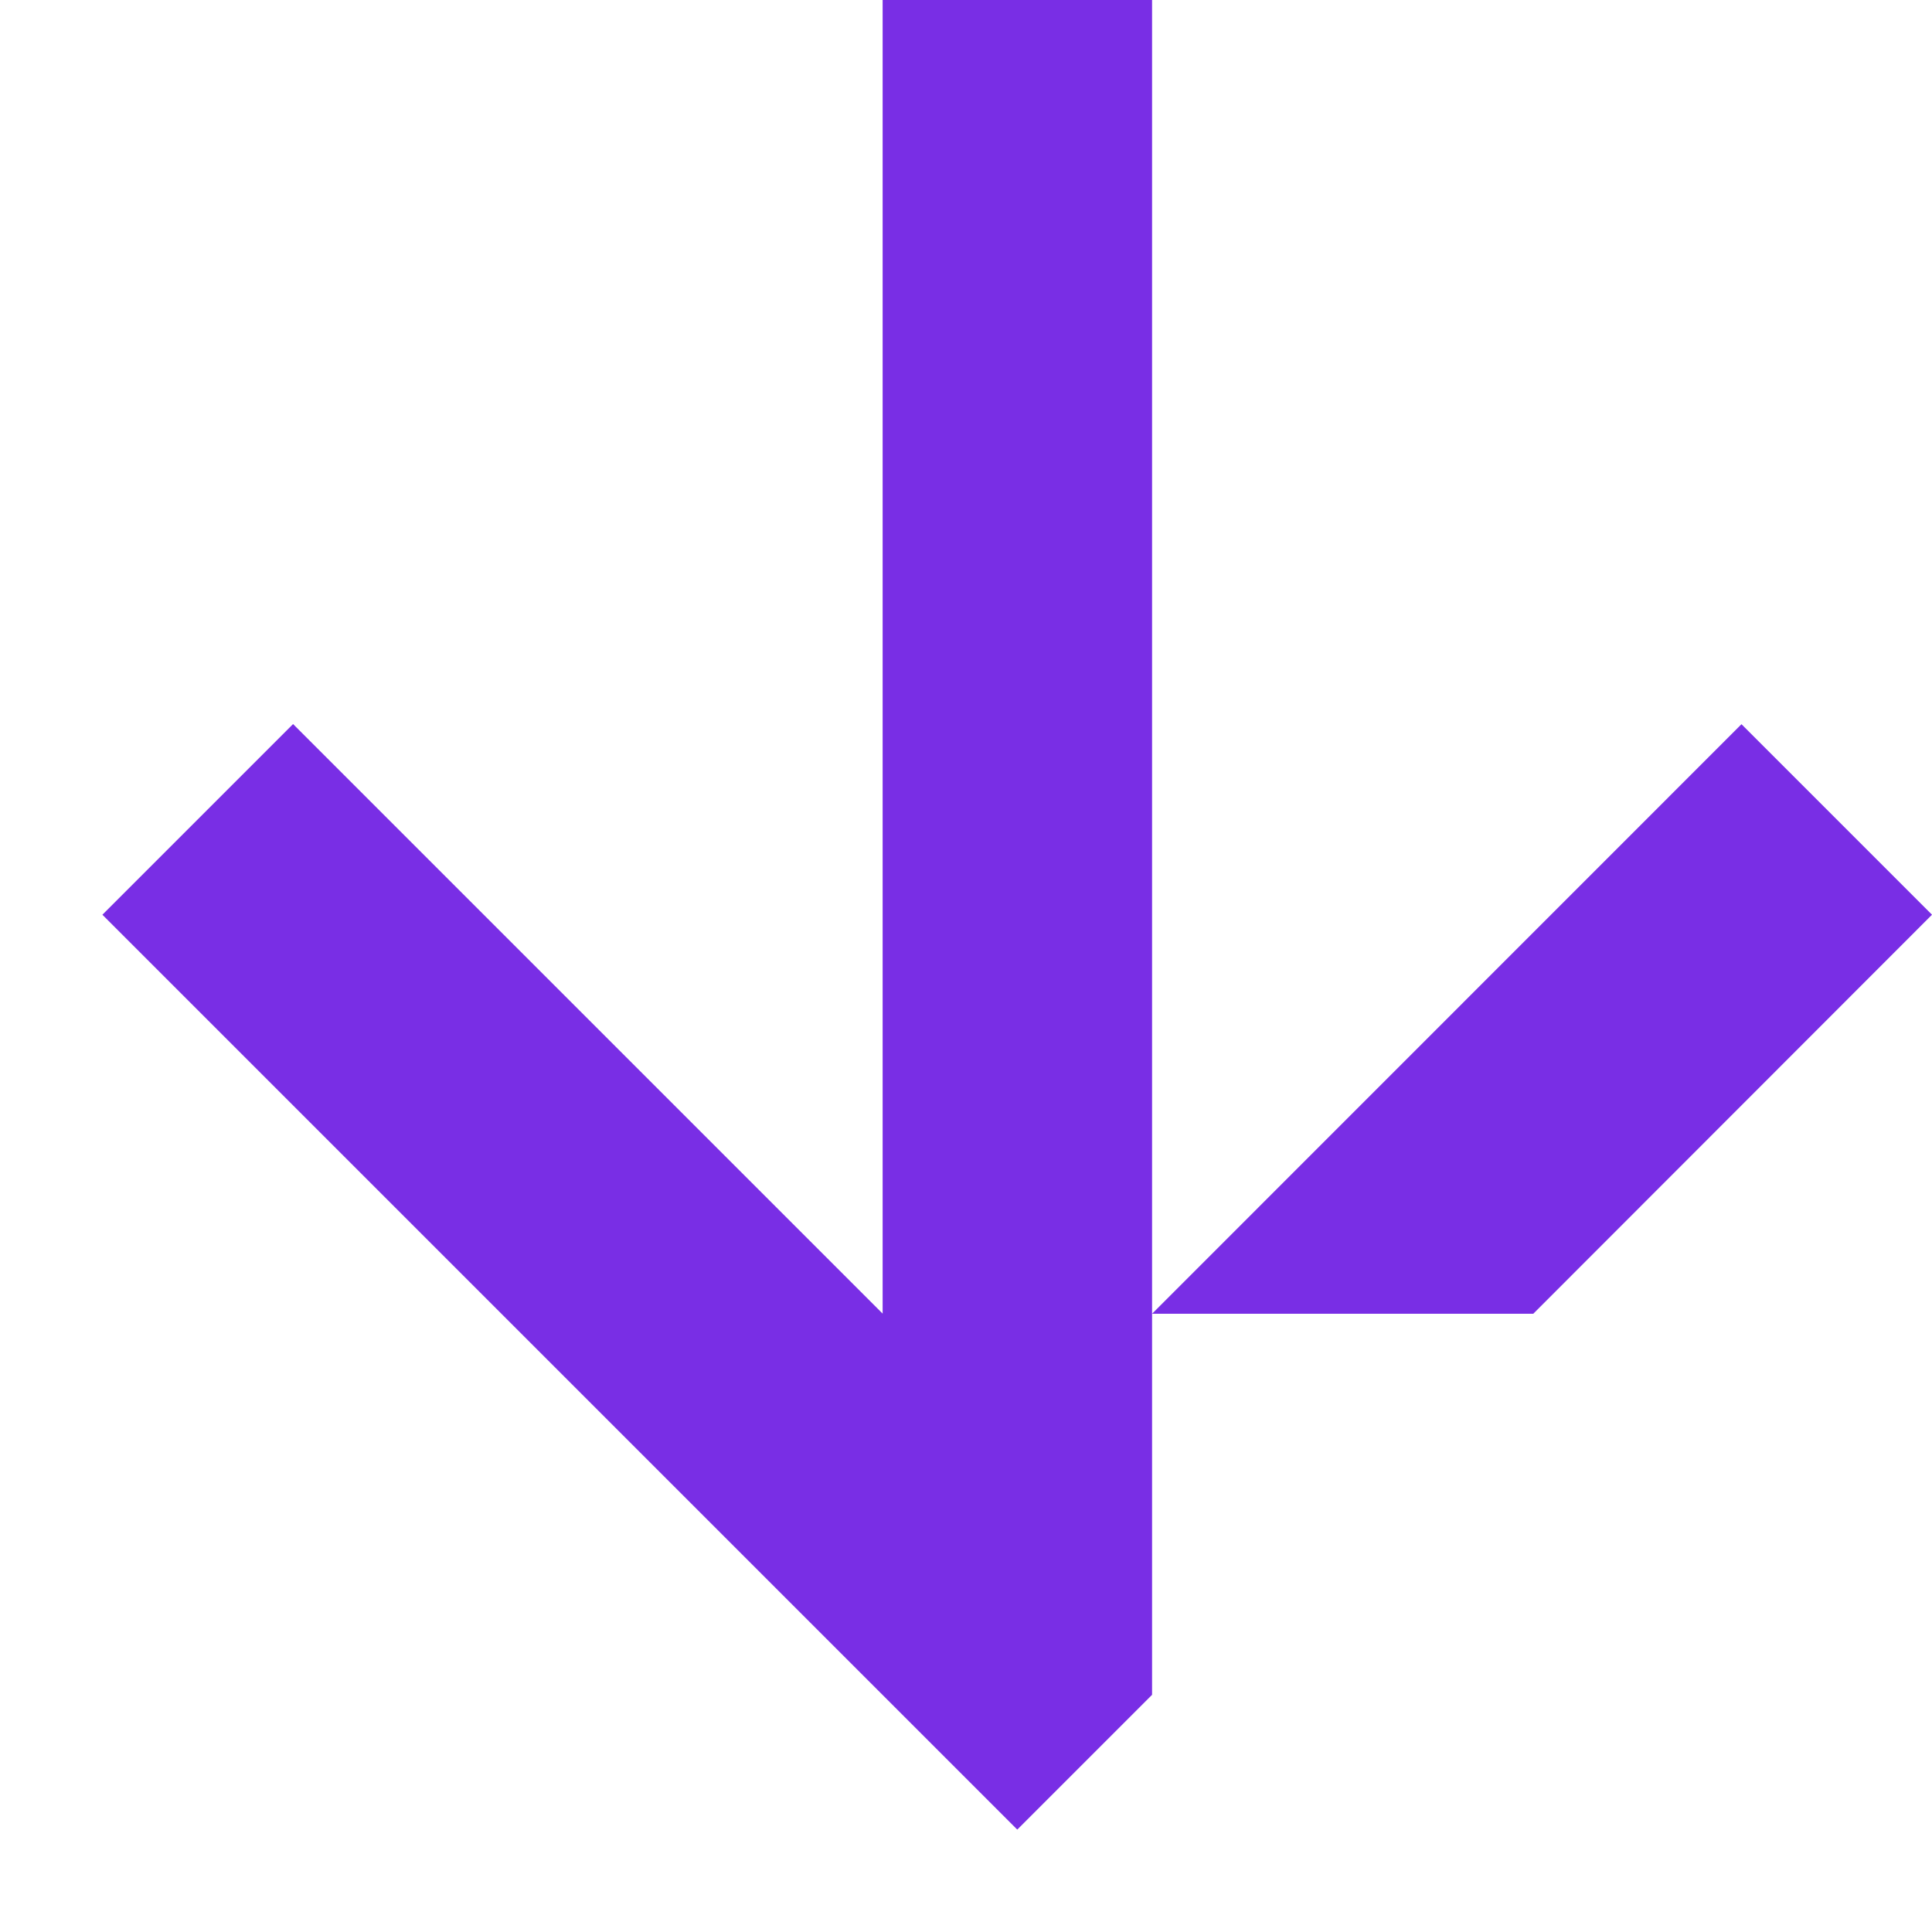
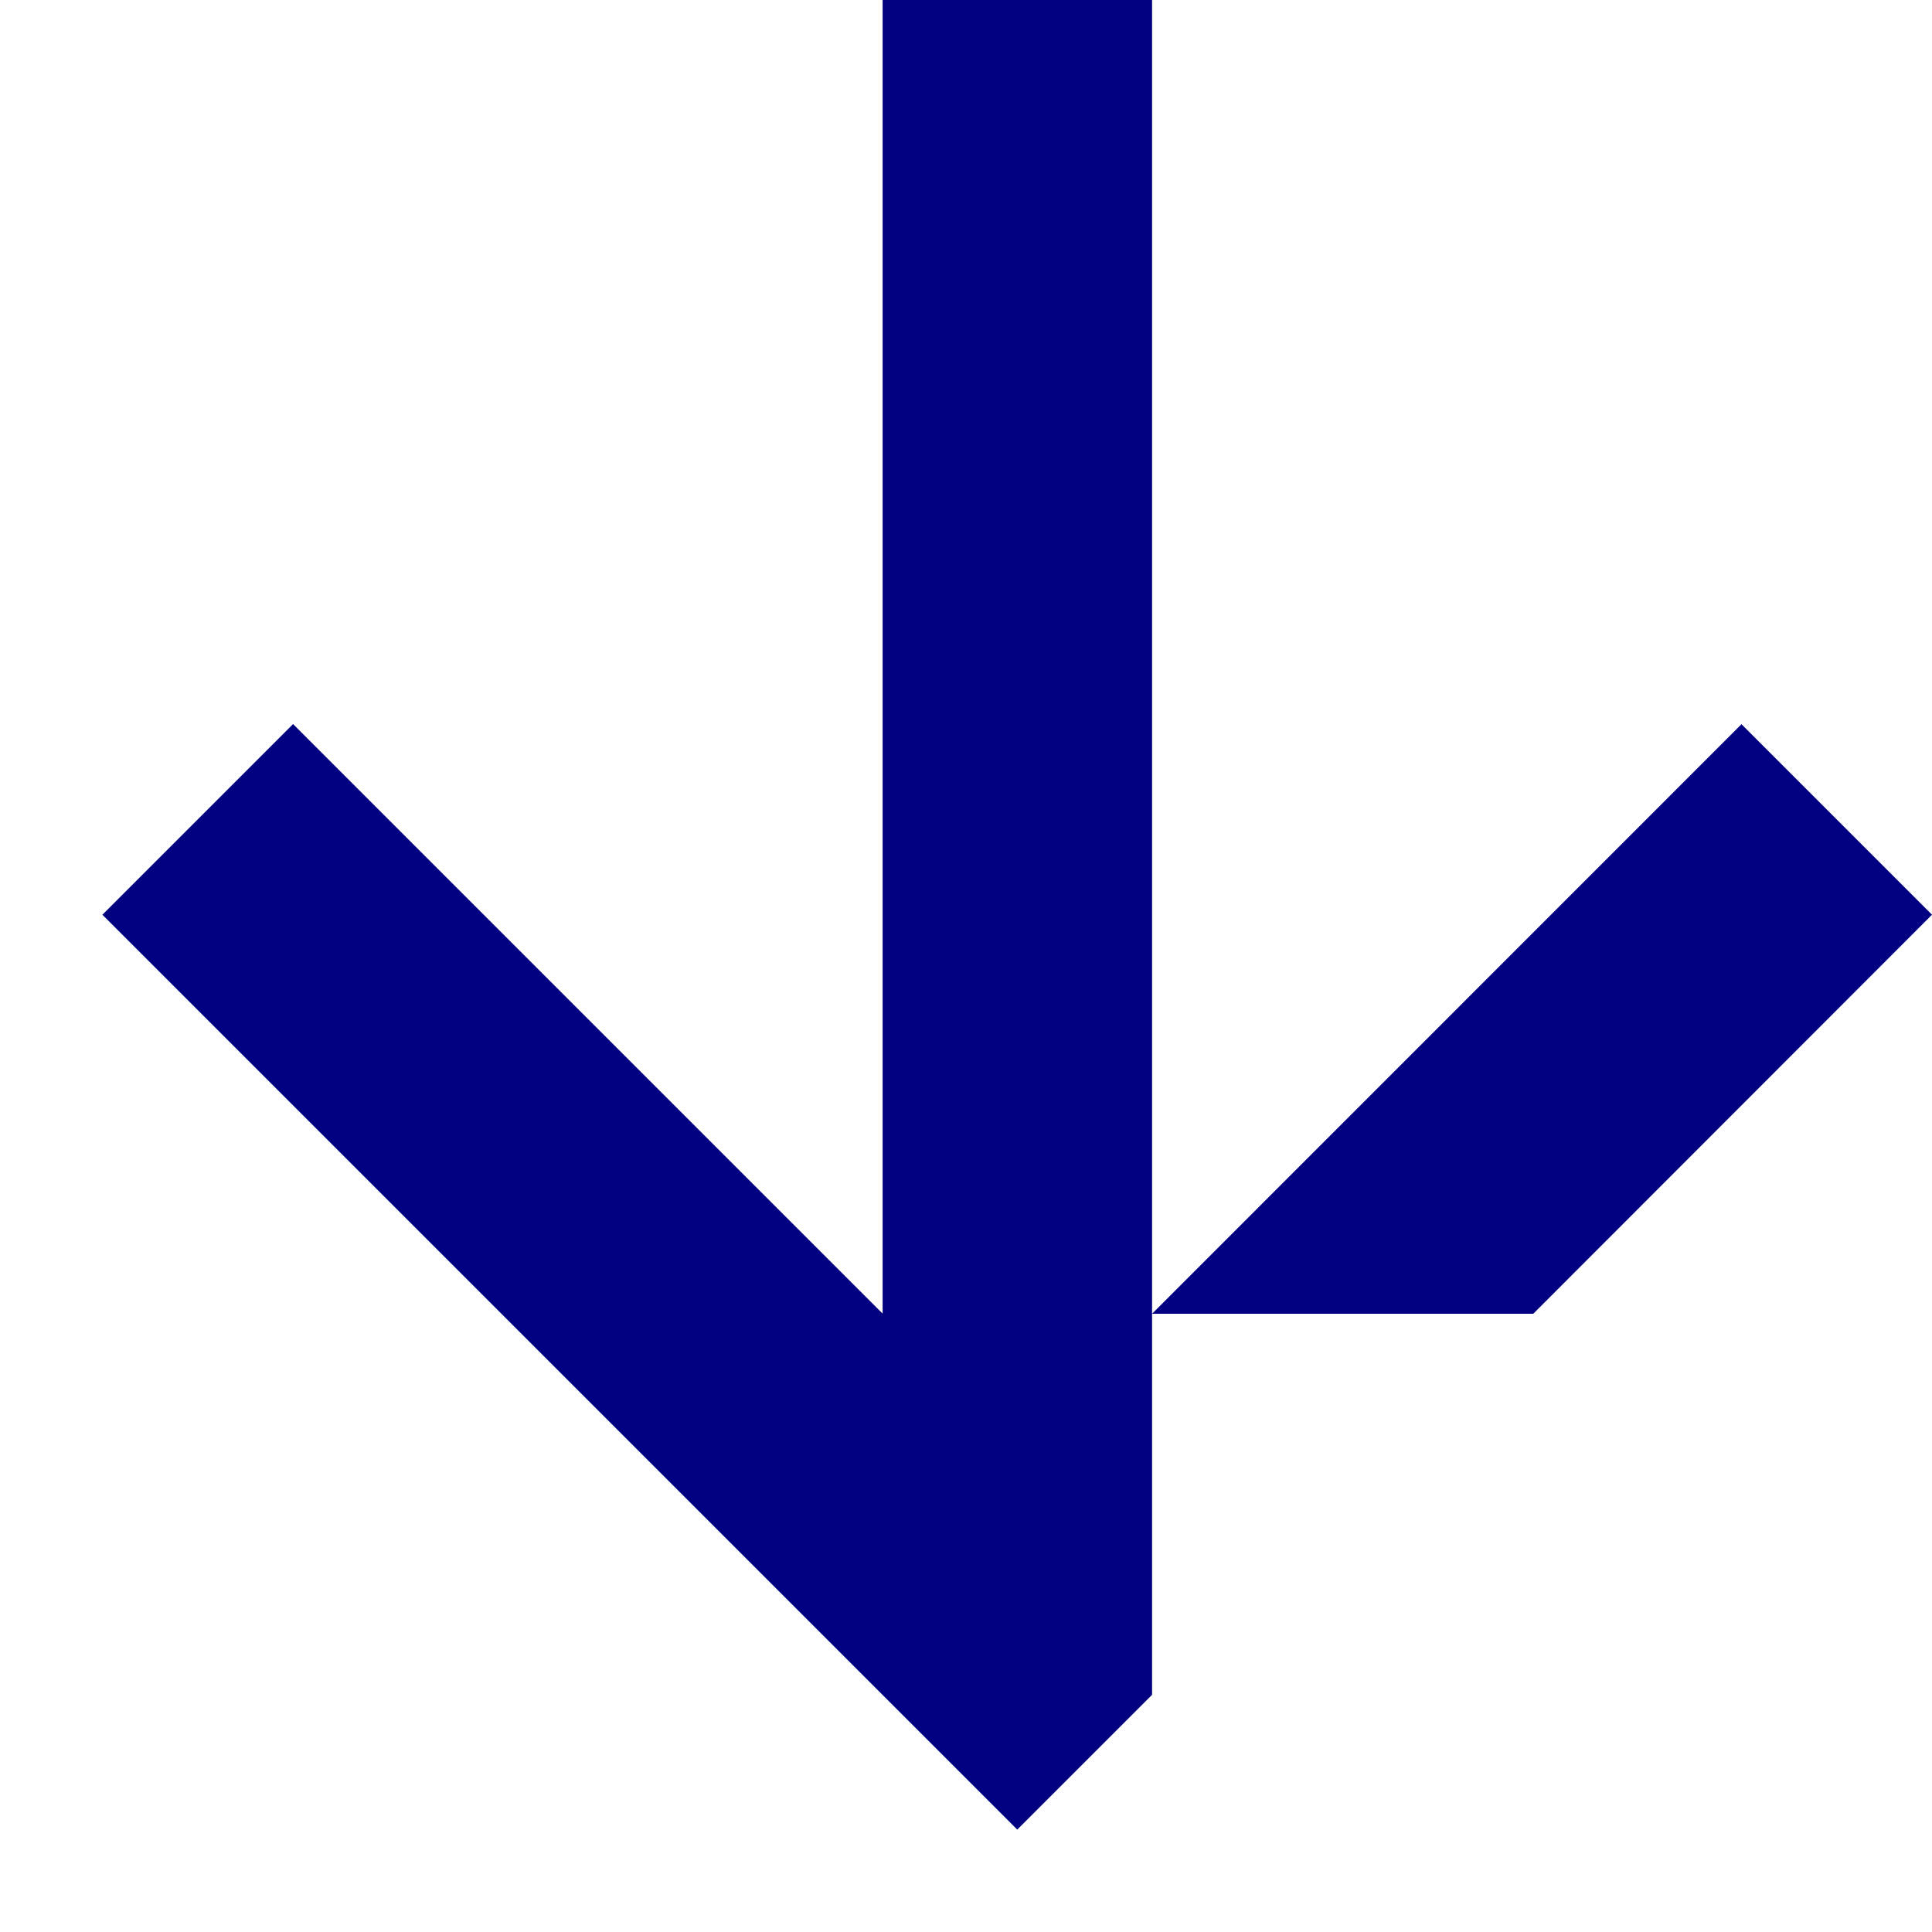
<svg xmlns="http://www.w3.org/2000/svg" width="13px" height="13px" viewBox="0 0 13 13" version="1.1">
  <defs />
  <g id="desktop" stroke="none" stroke-width="1" fill="none" fill-rule="evenodd">
-     <g id="Sphinx_Elements" transform="translate(-119, -5164)" fill="#792ee5">
+     <g id="Sphinx_Elements" transform="translate(-119, -5164)" fill="#000080">
      <g id="Main-Copy-6" transform="translate(98, 4927)">
        <g id="Group-6" transform="translate(2, 220)">
          <g id="Group-5" transform="translate(25.5, 23.5) rotate(90) translate(-25.5, -23.5) translate(19, 17)">
            <polygon id="Fill-1" points="4.873 1.282 8.84 5.248 8.84 2.683 6.155 0" />
            <polygon id="Fill-2" points="8.839 5.248 0 5.248 0 7.061 8.839 7.061 4.872 11.028 6.155 12.311 12.311 6.155 11.404 5.248" />
          </g>
        </g>
      </g>
    </g>
  </g>
</svg>
